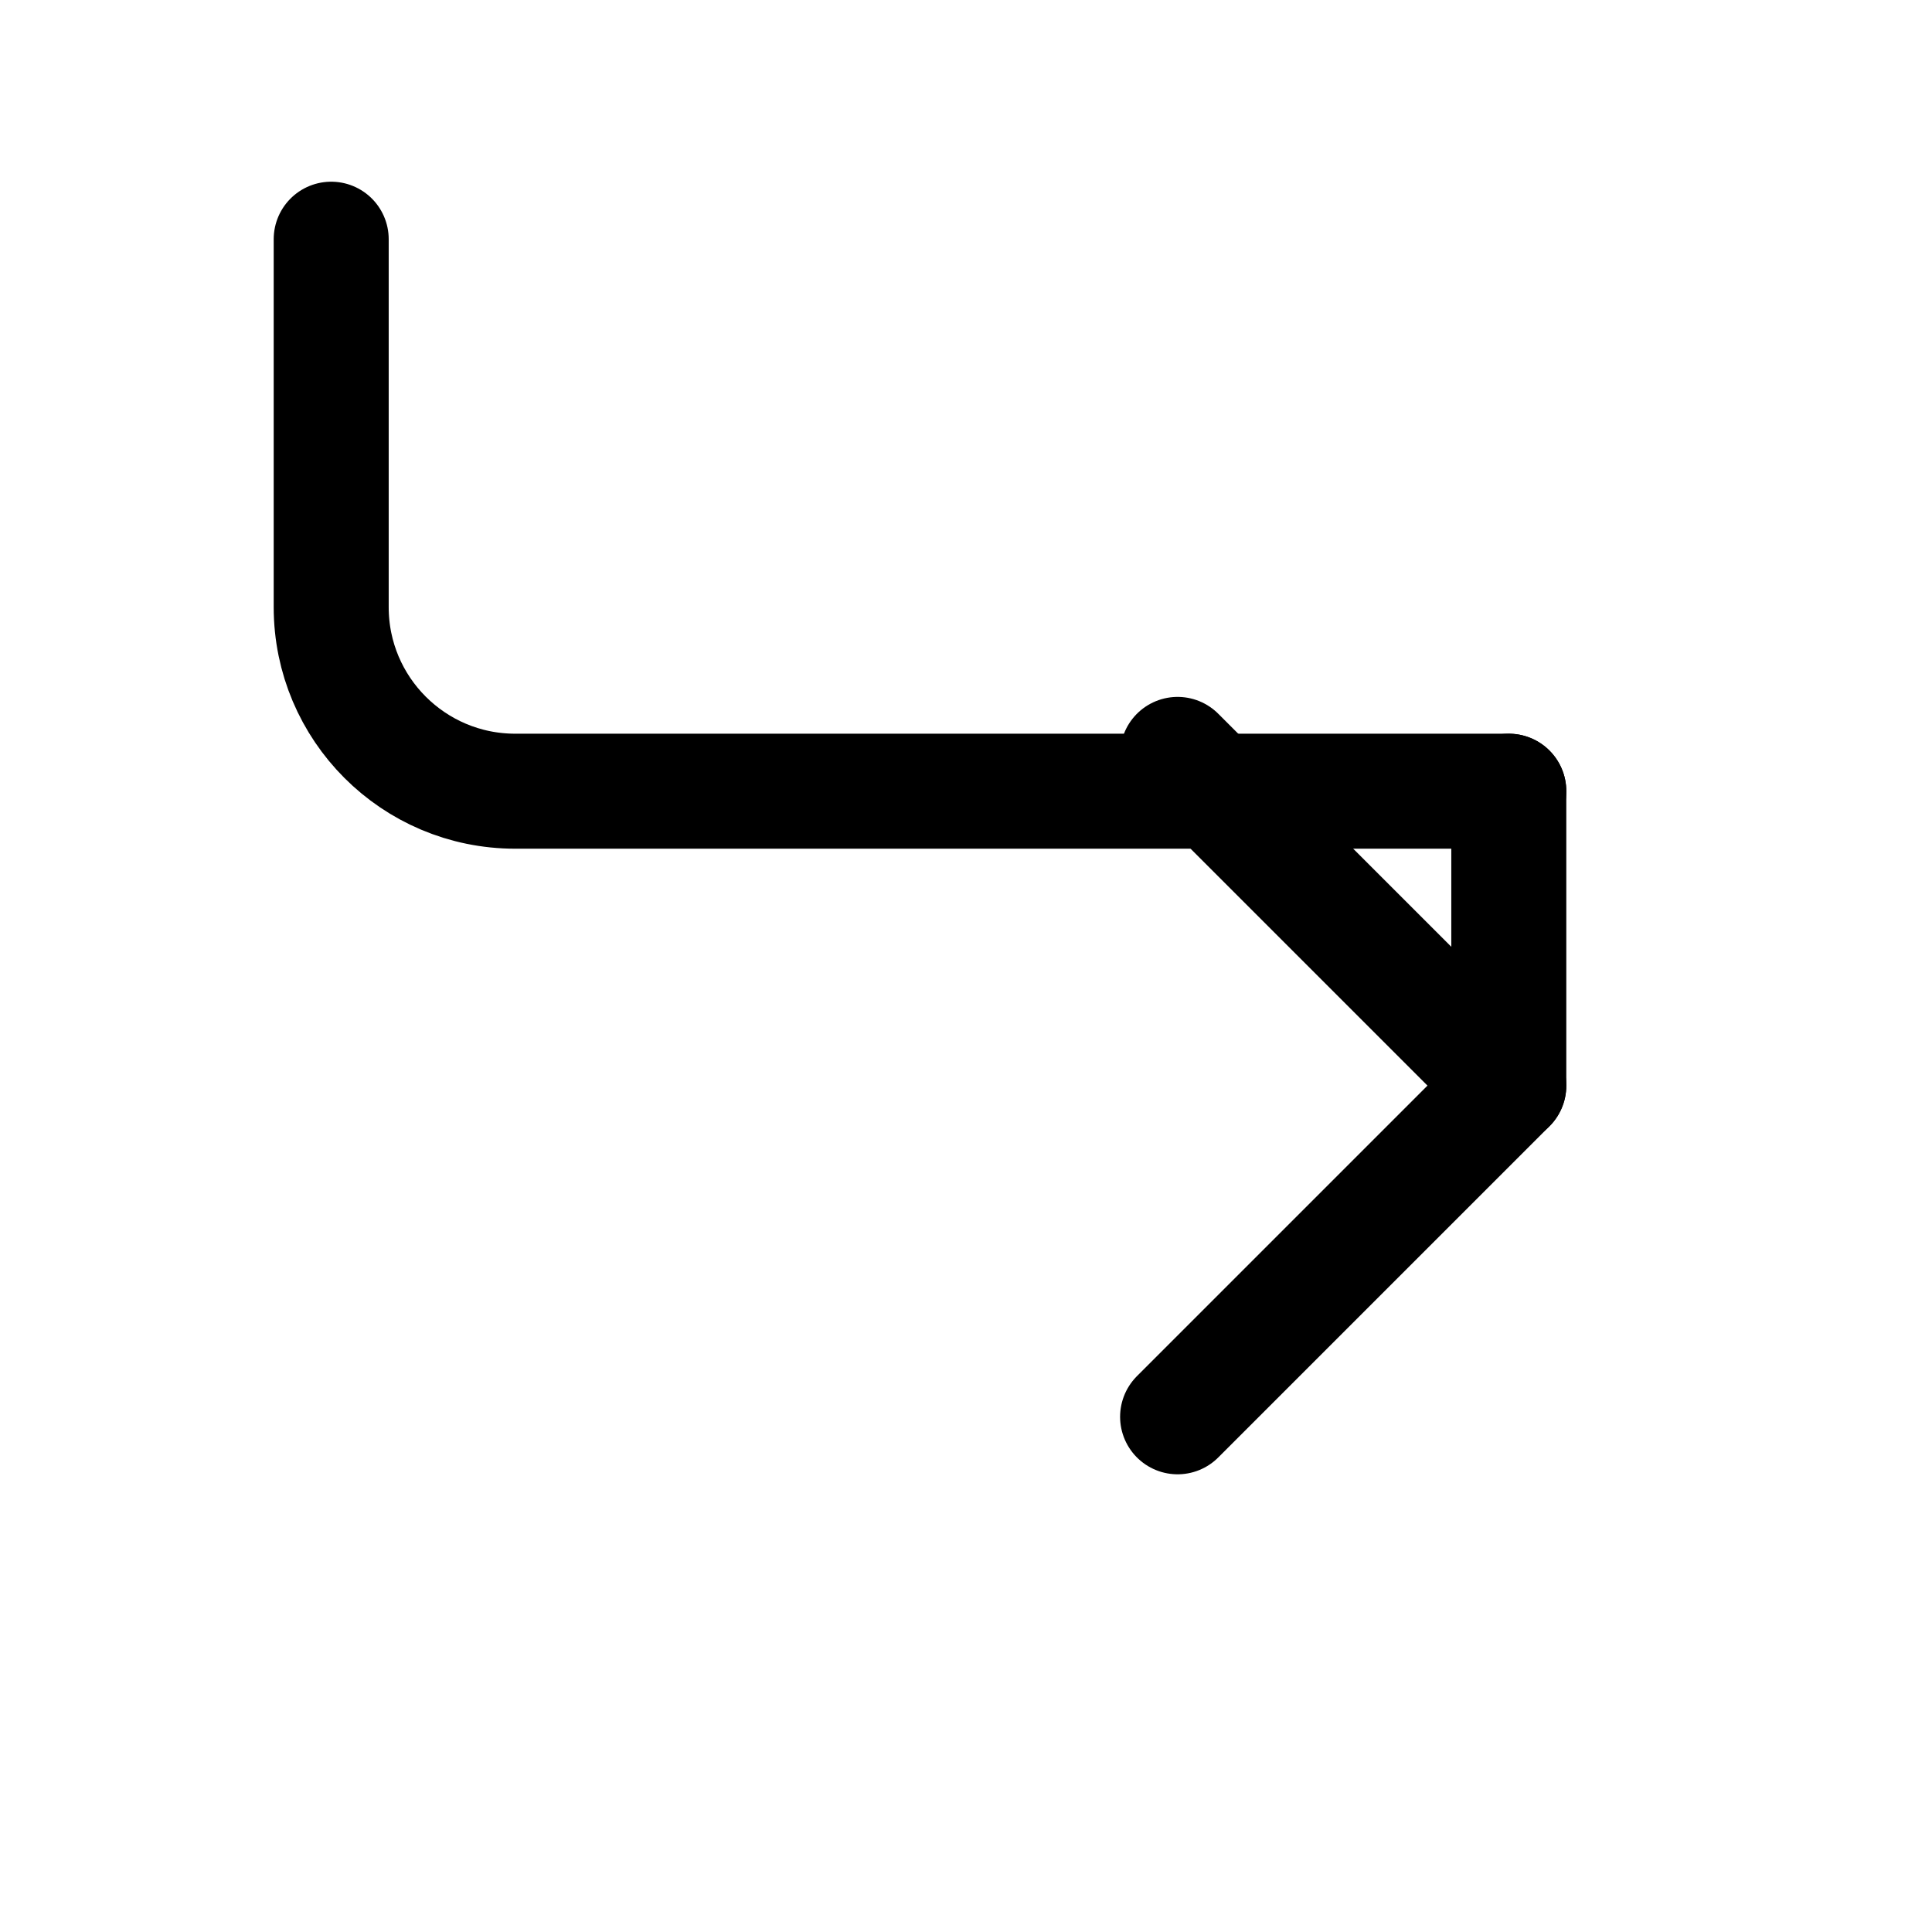
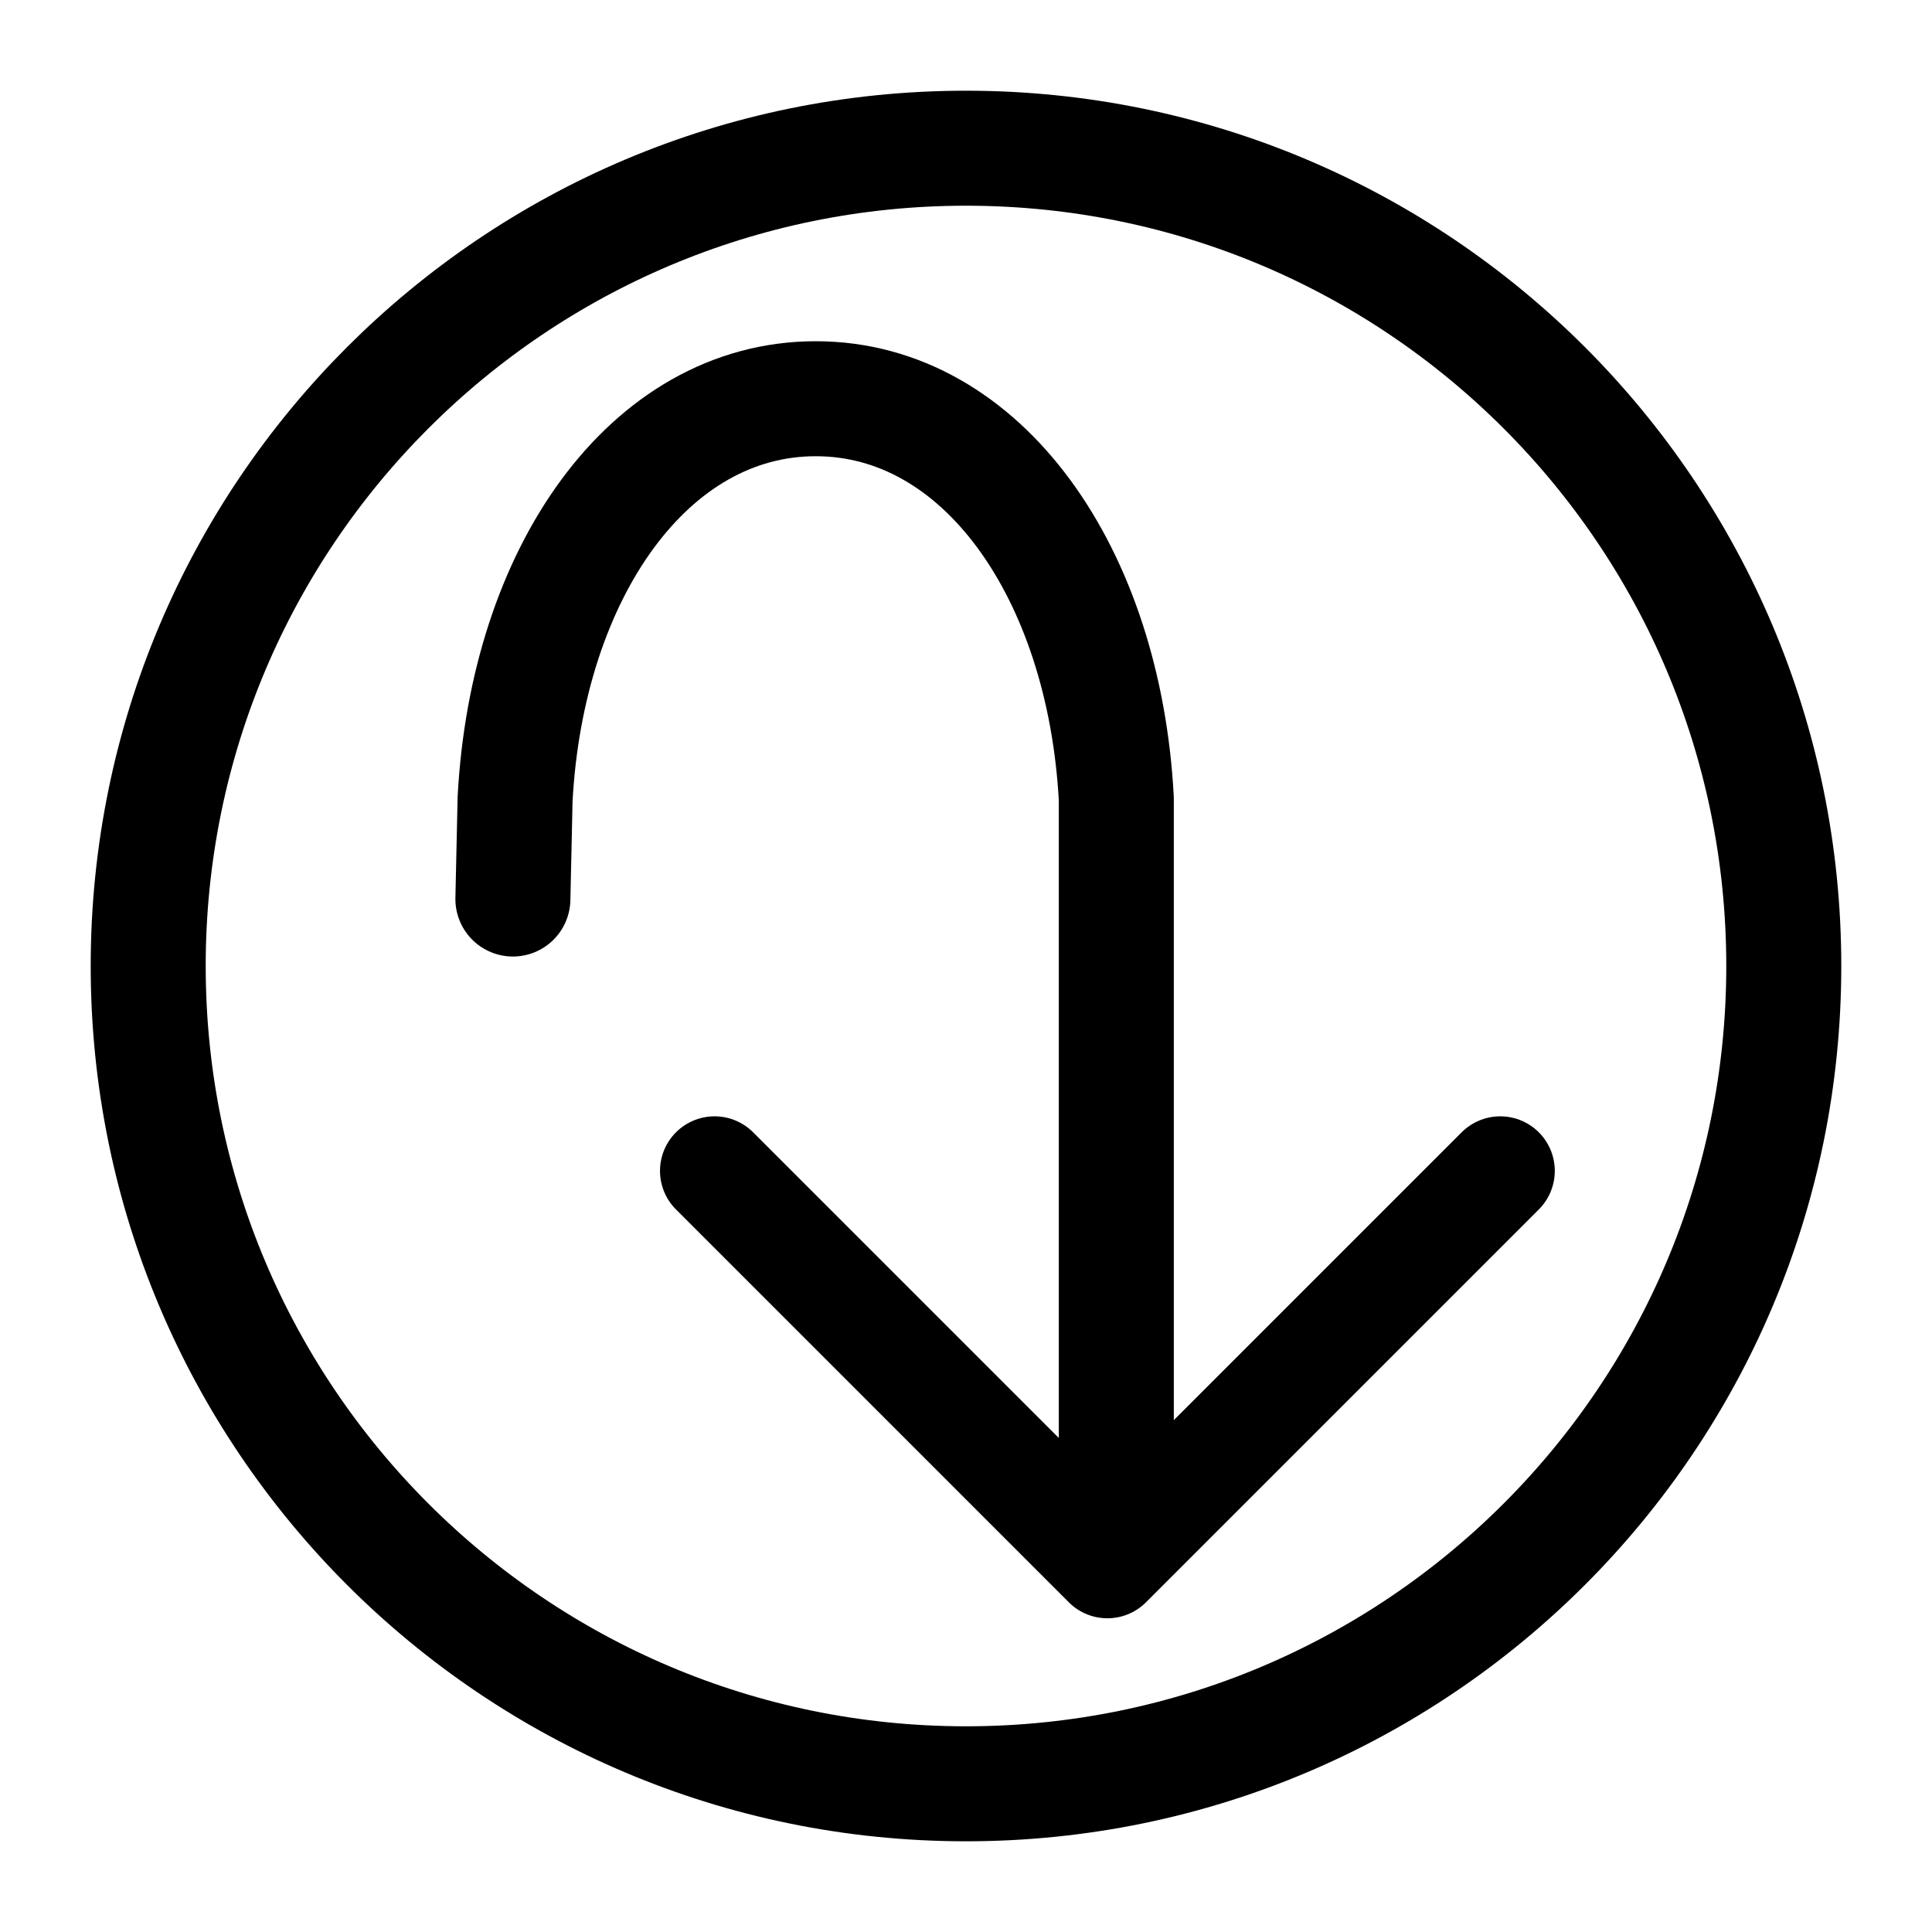
<svg xmlns="http://www.w3.org/2000/svg" width="21" height="21" version="1.1" viewBox="0 0 21 21">
-   <g fill="none" stroke="#000" stroke-linecap="round" stroke-linejoin="round" stroke-width="1.25">
-     <path d="m3.6 2.6v4a2 2 0 0 0 2 2h10.8" />
-     <path d="m12.8 15.4 3.6-3.6-3.6-3.6" />
-     <path d="m16.4 8.6v3.2" />
+   <g transform="matrix(1 0 0 -1 -1.0141 22.014)" fill="none" stroke="#000" stroke-linecap="round" stroke-linejoin="round">
+     <path d="m8.781 9.287 4.27-4.27 4.27 4.27" stroke-width="1.186" />
+     <circle cx="11.514" cy="11.514" r="8.889" stroke-width="1.25" style="paint-order:stroke fill markers" />
+     <path d="m6.589 12.242 0.024 1.088c0.131 2.455 1.454 4.35 3.268 4.35 1.813-1.38e-4 3.136-1.896 3.267-4.35v-7.284" stroke-width="1.25" style="paint-order:stroke fill markers" />
  </g>
</svg>
